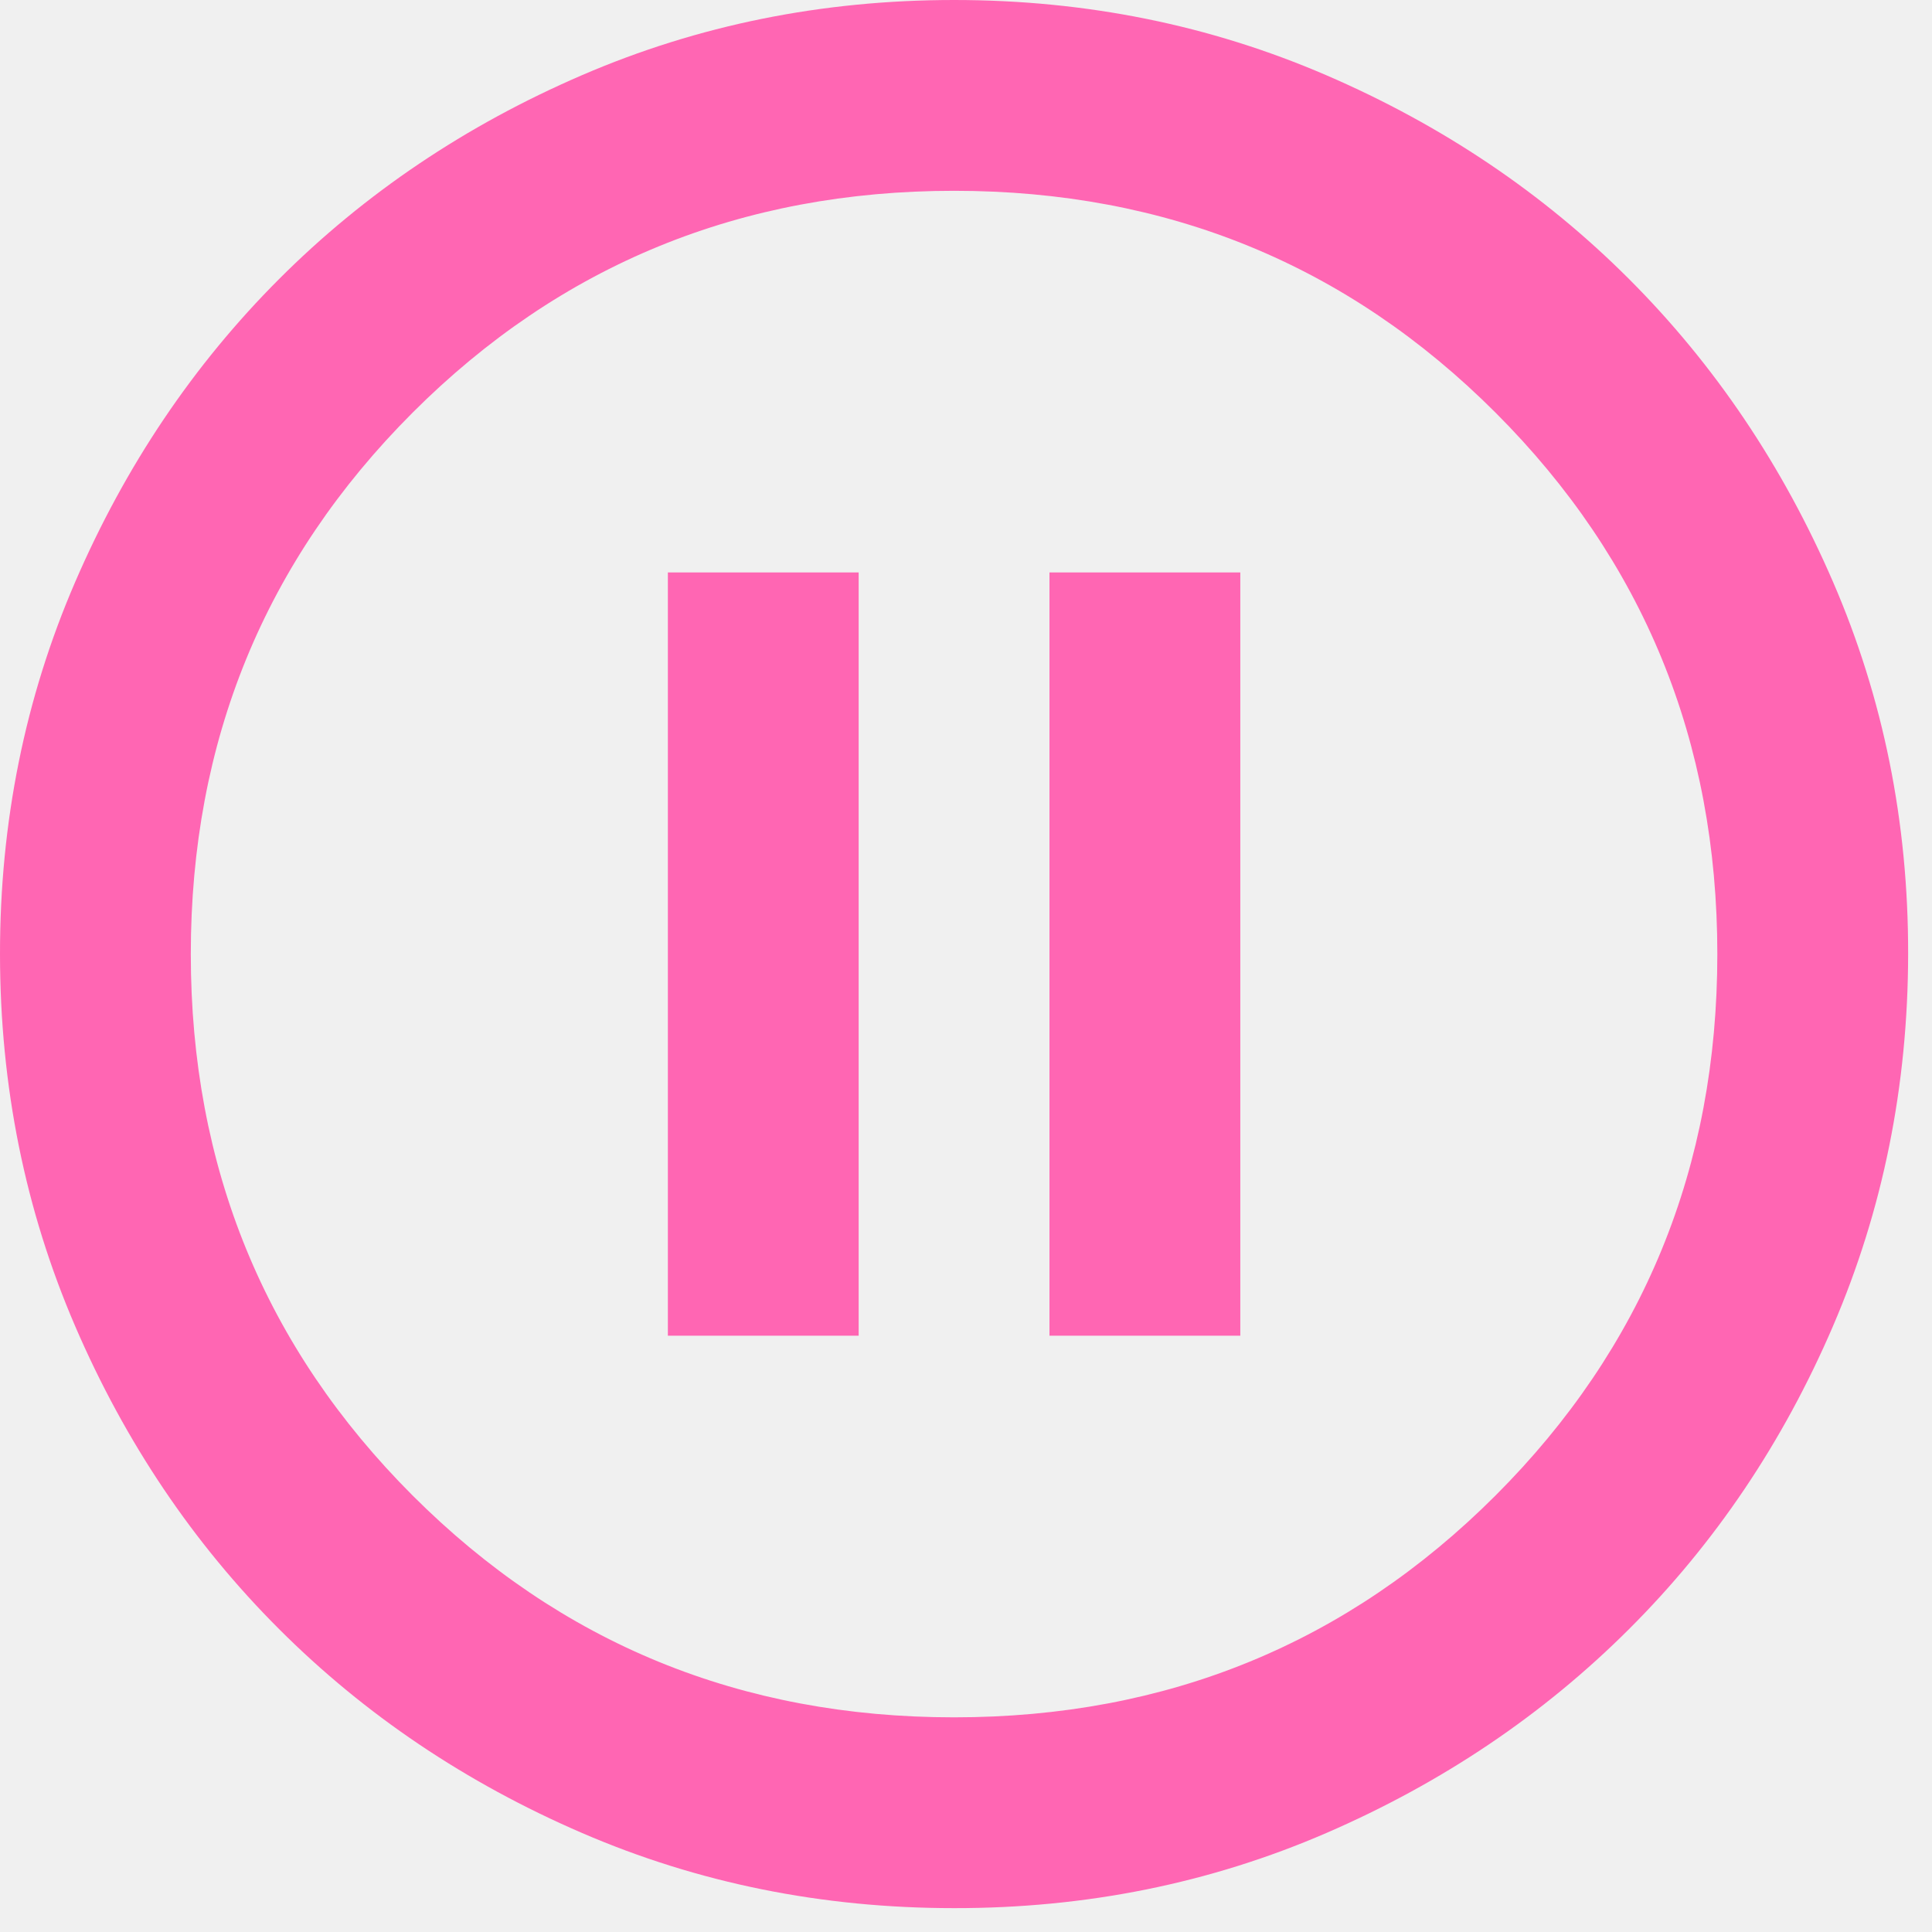
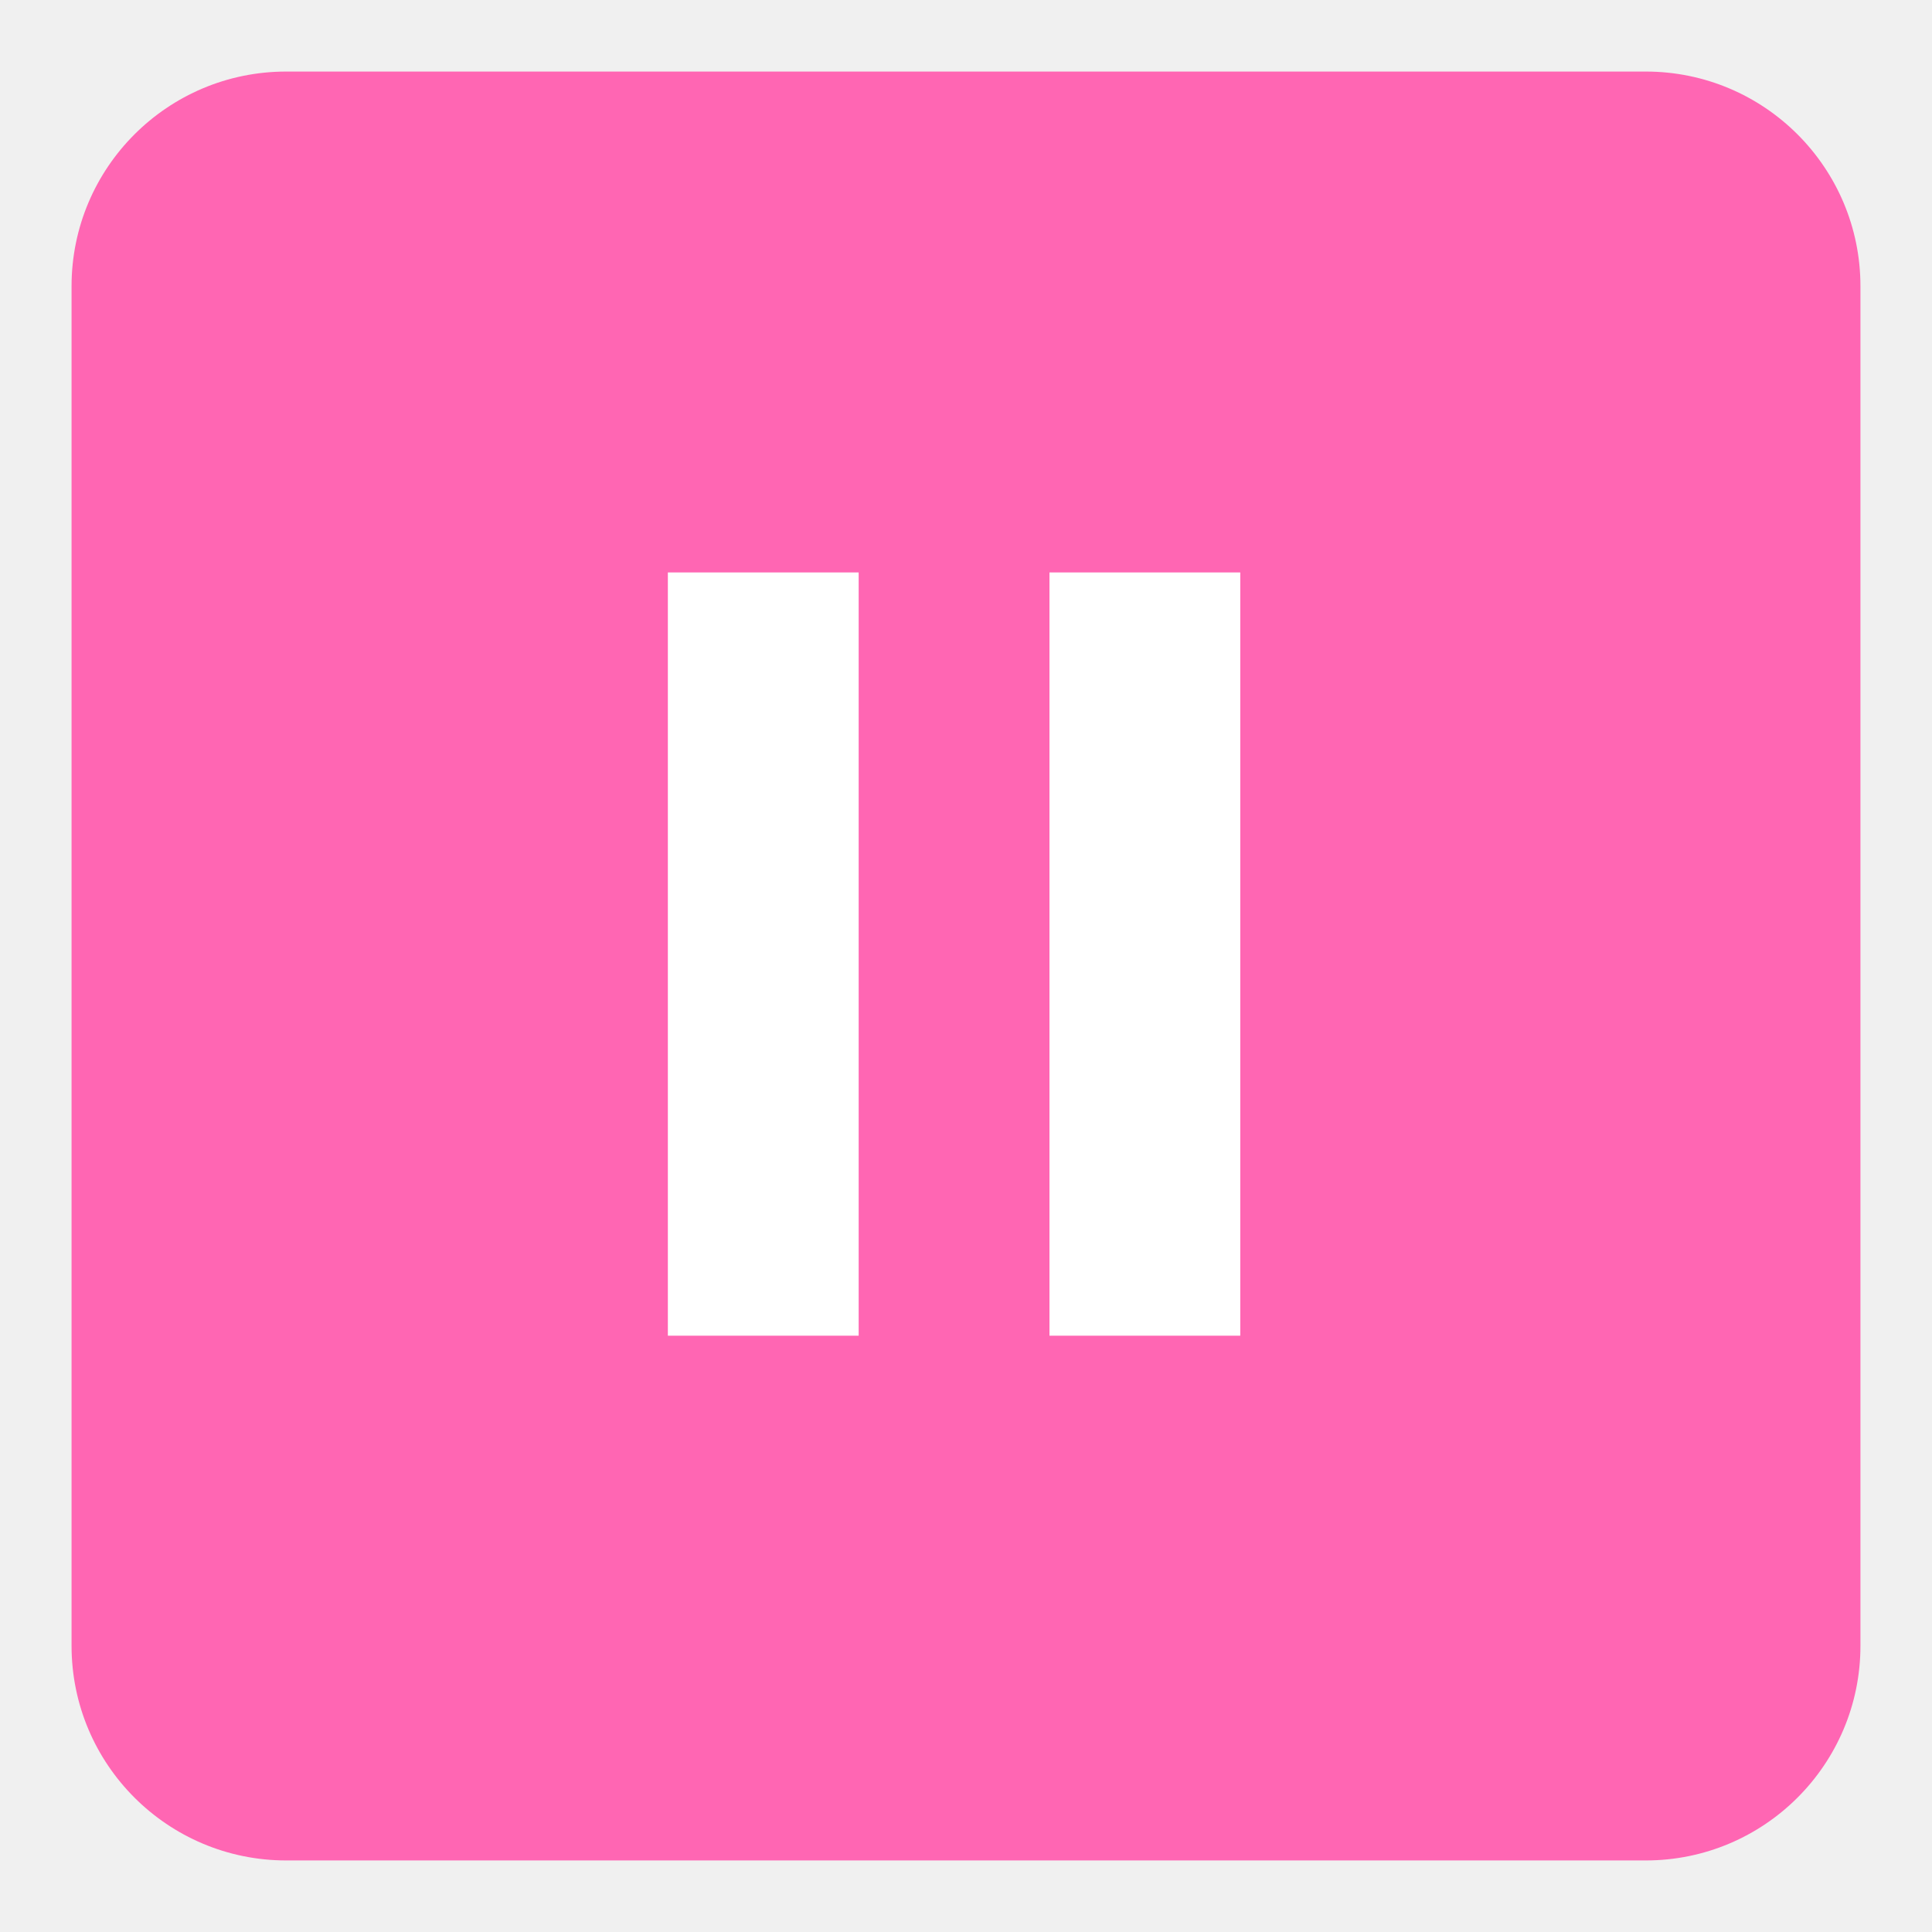
<svg xmlns="http://www.w3.org/2000/svg" width="54" height="54" viewBox="0 0 54 54" fill="none">
-   <path d="M18.667 37.333H24V16H18.667V37.333ZM29.333 37.333H34.667V16H29.333V37.333ZM26.667 53.333C22.978 53.333 19.511 52.633 16.267 51.232C13.022 49.831 10.2 47.932 7.8 45.533C5.4 43.135 3.5 40.313 2.101 37.067C0.702 33.82 0.002 30.354 3.37553e-06 26.667C-0.002 22.98 0.699 19.513 2.101 16.267C3.504 13.02 5.404 10.198 7.8 7.8C10.196 5.402 13.019 3.502 16.267 2.101C19.515 0.7 22.981 0 26.667 0C30.352 0 33.819 0.7 37.067 2.101C40.315 3.502 43.137 5.402 45.533 7.8C47.93 10.198 49.83 13.02 51.235 16.267C52.639 19.513 53.339 22.98 53.333 26.667C53.328 30.354 52.628 33.82 51.232 37.067C49.837 40.313 47.937 43.135 45.533 45.533C43.13 47.932 40.308 49.832 37.067 51.235C33.826 52.637 30.359 53.337 26.667 53.333ZM26.667 48C32.622 48 37.667 45.933 41.8 41.8C45.933 37.667 48 32.622 48 26.667C48 20.711 45.933 15.667 41.8 11.533C37.667 7.4 32.622 5.333 26.667 5.333C20.711 5.333 15.667 7.4 11.533 11.533C7.4 15.667 5.333 20.711 5.333 26.667C5.333 32.622 7.4 37.667 11.533 41.8C15.667 45.933 20.711 48 26.667 48Z" fill="#FF66B3" />
+   <rect x="2" y="2" width="50" height="50" rx="6" ry="6" fill="#FF66B3" />
+   <rect x="18.667" y="16" width="5.333" height="21.333" fill="white" />
+   <rect x="29.333" y="16" width="5.333" height="21.333" fill="white" />
</svg>
